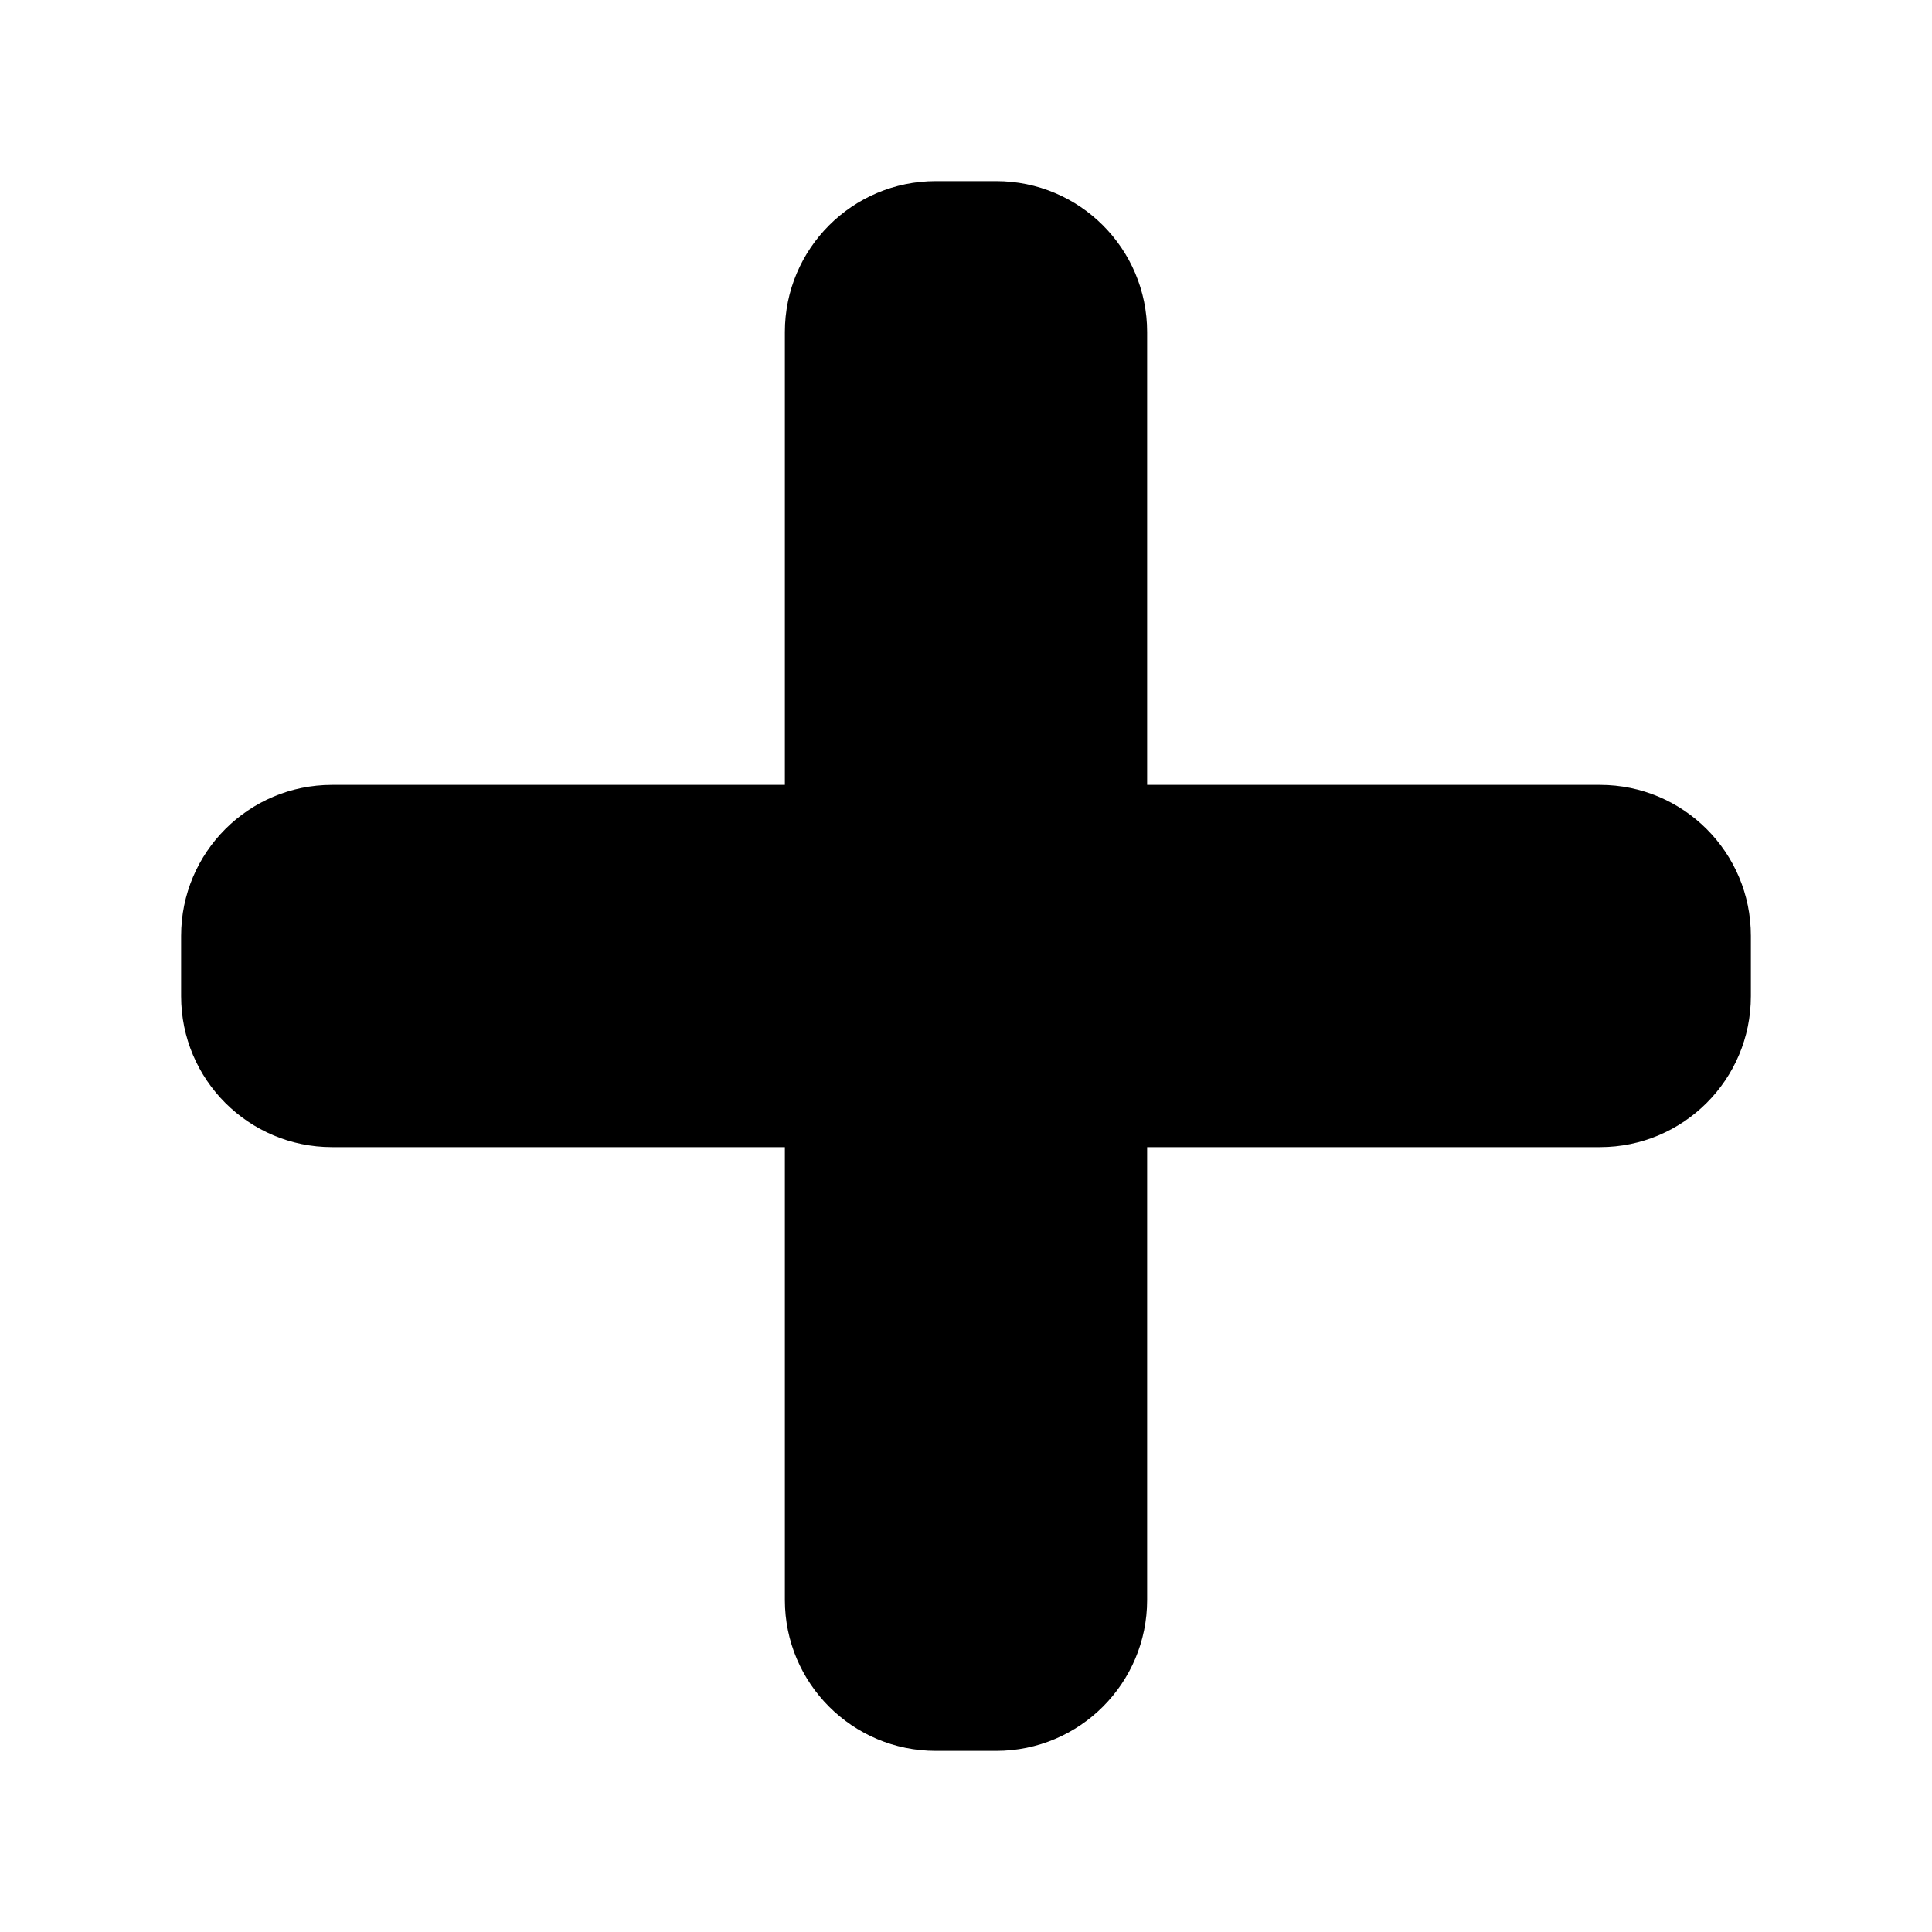
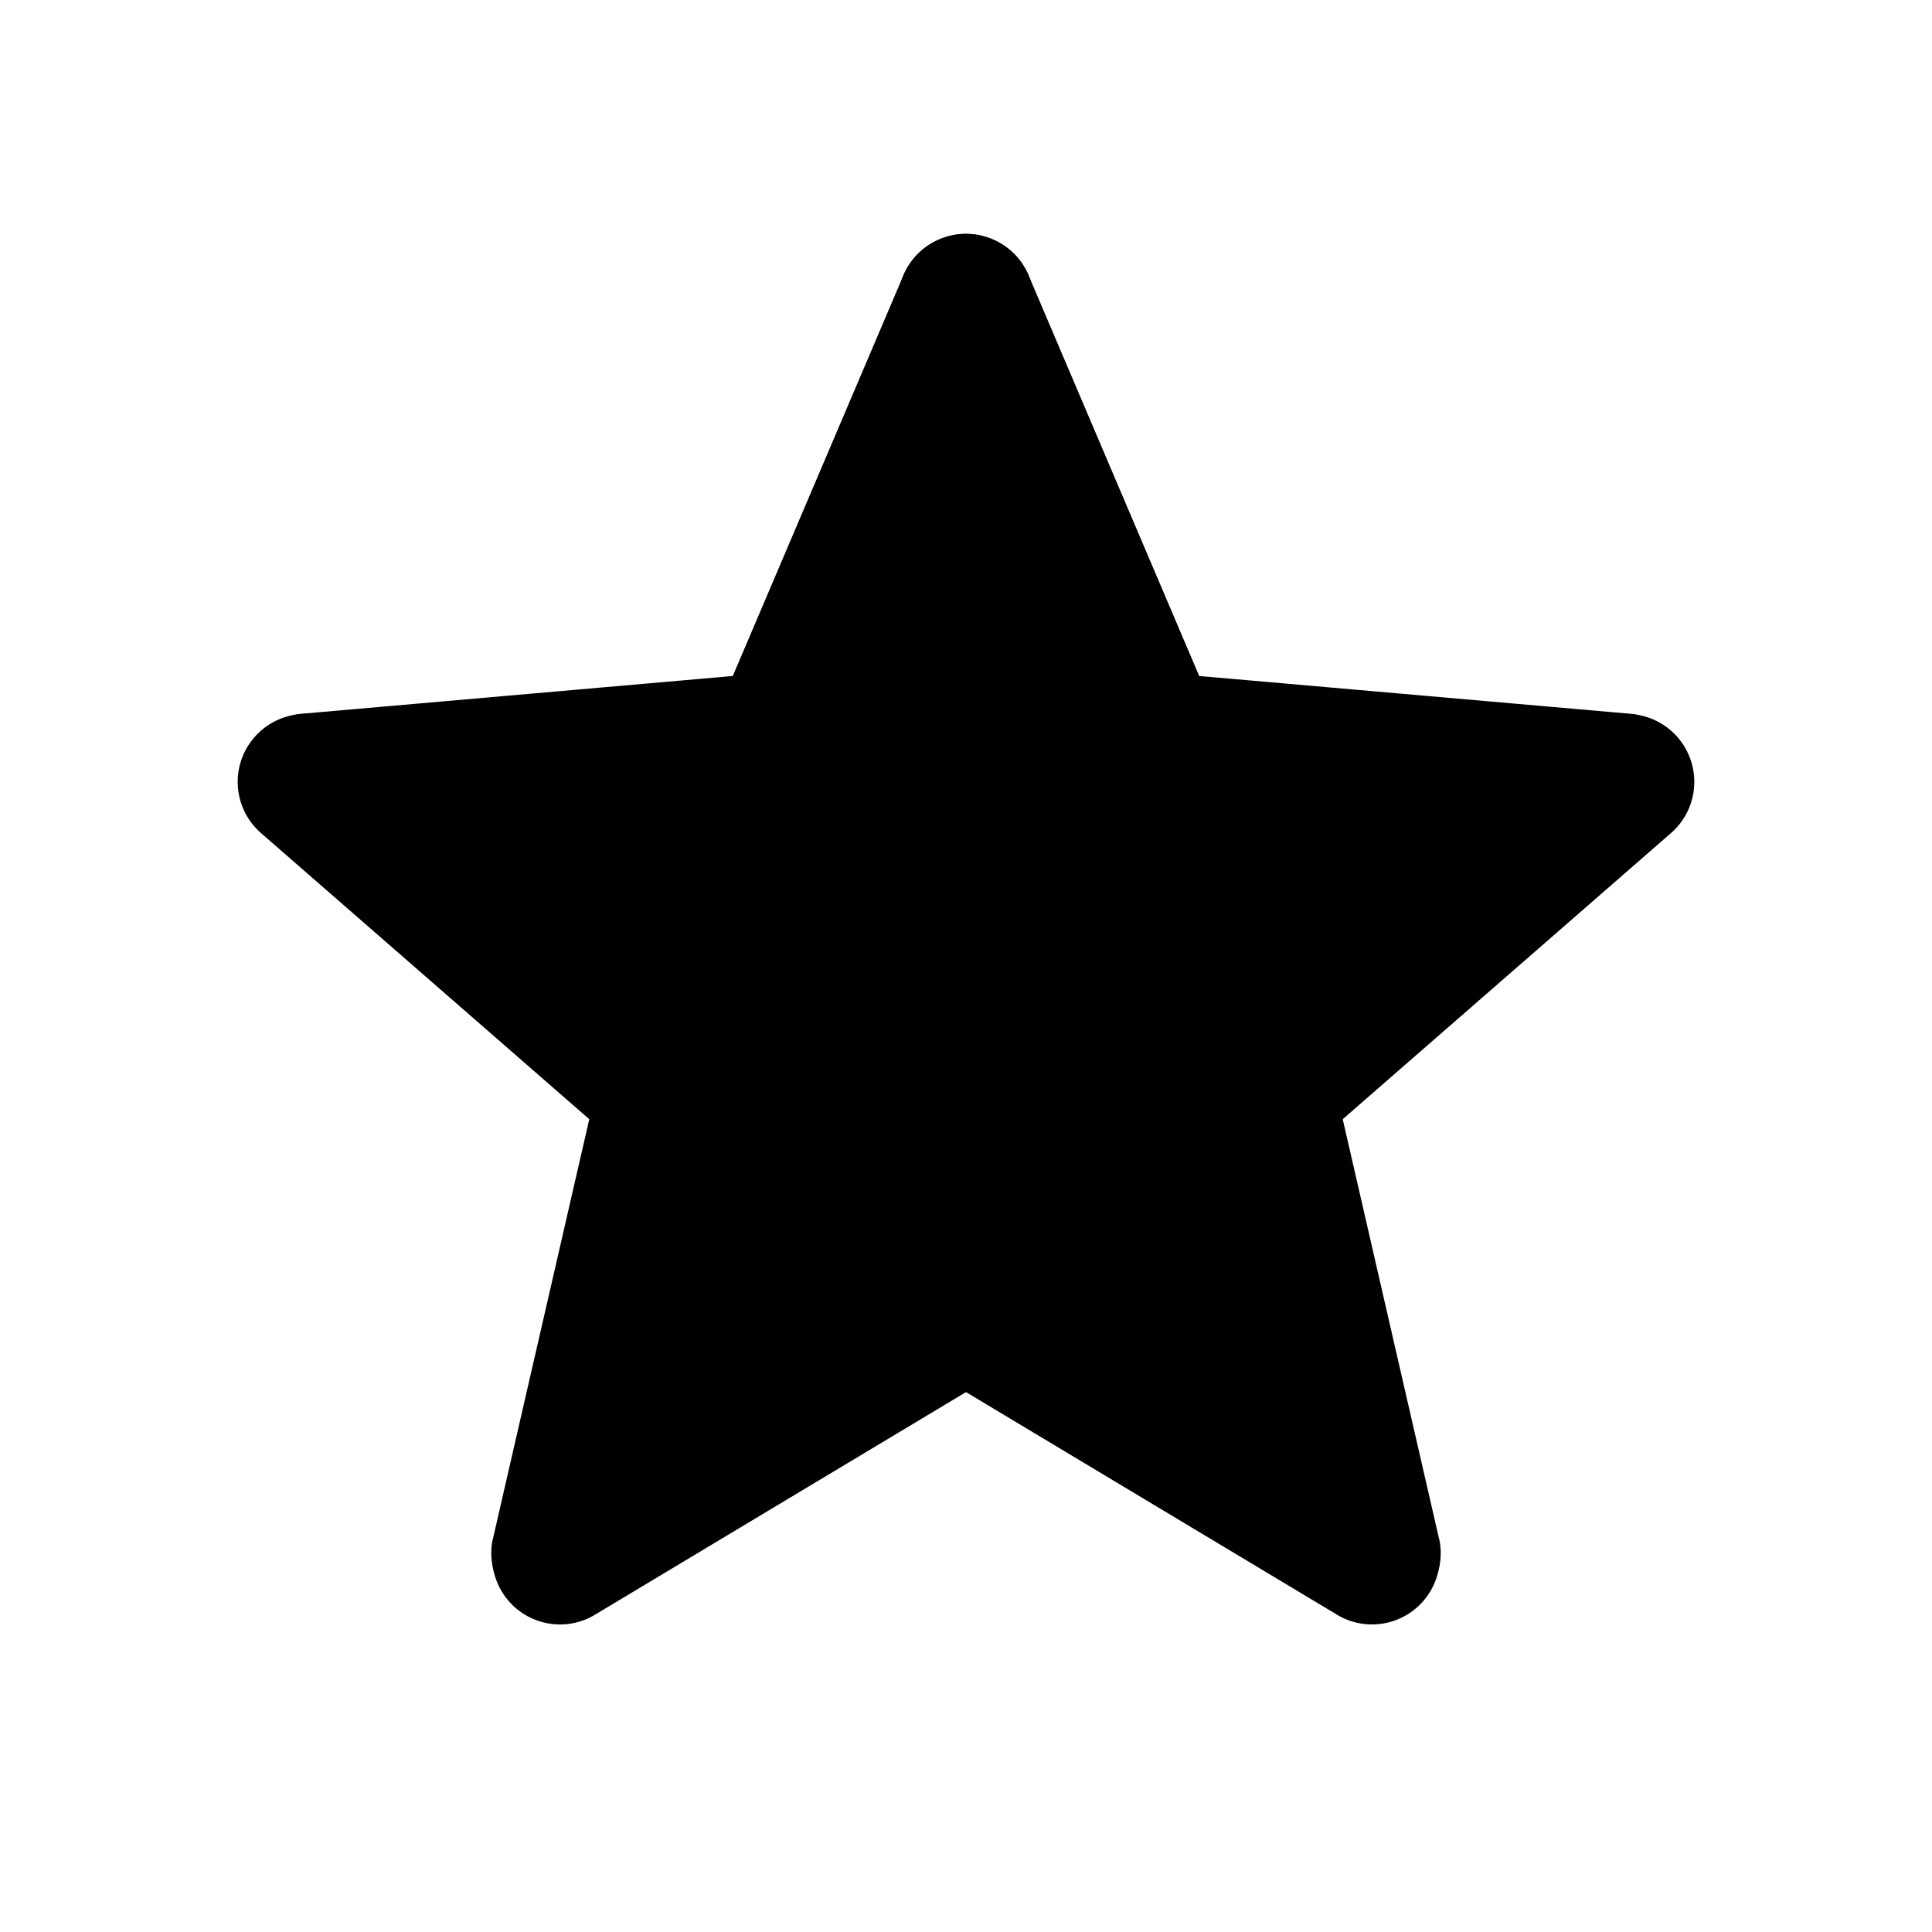
<svg xmlns="http://www.w3.org/2000/svg" viewBox="0 0 256 256" fill="currentColor">
-   <rect x="104" y="24" width="48" height="208" rx="20" />
-   <rect x="24" y="104" width="208" height="48" rx="20" />
+   <path d="M128 40L152.7 98L215.5 103.6L167.9 145L182.1 206.4L128 174L73.9 206.4L88.1 145L40.5 103.6L103.3 98Z" />
+   <path d="M119.7 43.5L144.4 101.5A9 9 0 0 0 161 94.5L136.3 36.5A9 9 0 0 0 119.7 43.5Z" />
+   <path d="M151.9 107L214.7 112.5A9 9 0 0 0 216.3 94.6L153.5 89.1A9 9 0 0 0 151.9 107Z" />
+   <path d="M209.6 96.8L162 138.2A9 9 0 0 0 173.9 151.8L221.4 110.4A9 9 0 0 0 209.6 96.8Z" />
+   <path d="M159.2 147L173.3 208.4A9 9 0 0 0 190.8 204.4L176.7 143A9 9 0 0 0 159.2 147Z" />
+   <path d="M186.7 198.7L132.6 166.3A9 9 0 0 0 123.4 181.7L177.4 214.1A9 9 0 0 0 186.7 198.7Z" />
+   <path d="M123.4 166.3L69.3 198.7A9 9 0 0 0 78.6 214.1L132.6 181.7A9 9 0 0 0 123.4 166.3Z" />
+   <path d="M82.7 208.4L96.8 147A9 9 0 0 0 79.3 143L65.2 204.4A9 9 0 0 0 82.7 208.4Z" />
+   <path d="M94 138.2L46.4 96.8A9 9 0 0 0 34.6 110.4L82.1 151.8A9 9 0 0 0 94 138.2Z" />
+   <path d="M41.3 112.5L104.1 107A9 9 0 0 0 102.5 89.1L39.7 94.6A9 9 0 0 0 41.3 112.5Z" />
+   <path d="M111.6 101.5L136.3 43.5A9 9 0 0 0 119.7 36.5L95 94.5A9 9 0 0 0 111.6 101.5Z" />
</svg>
